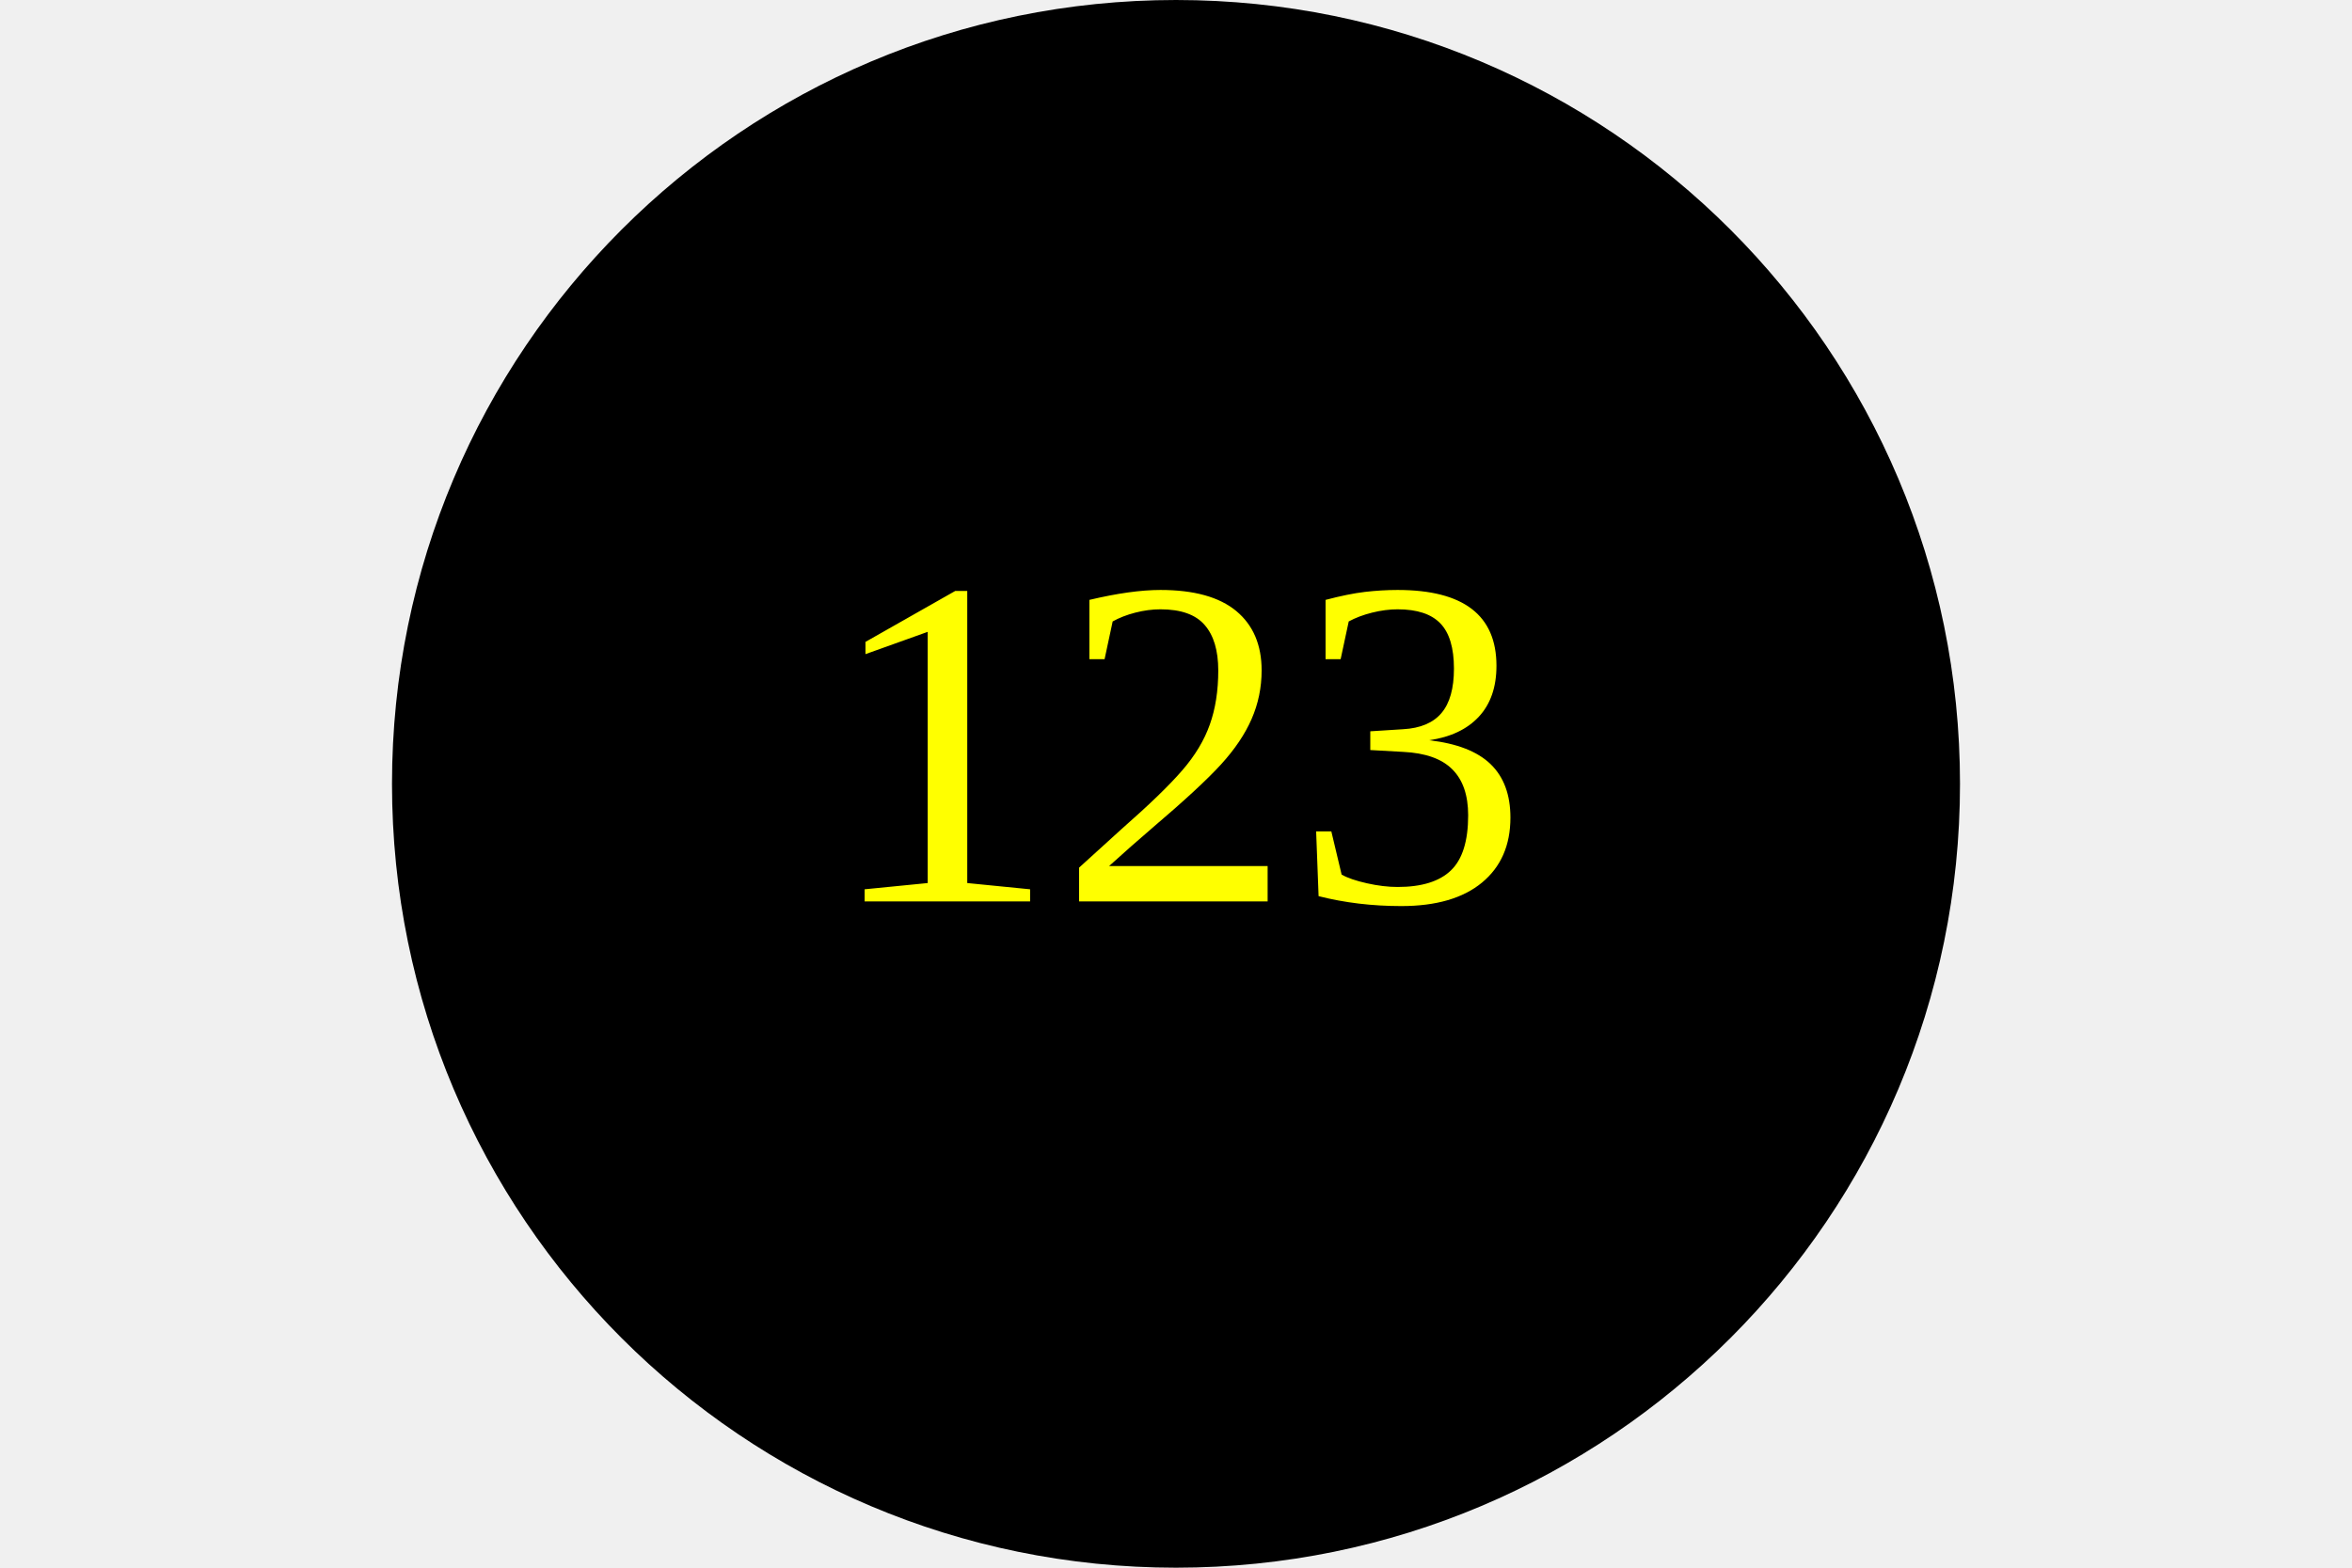
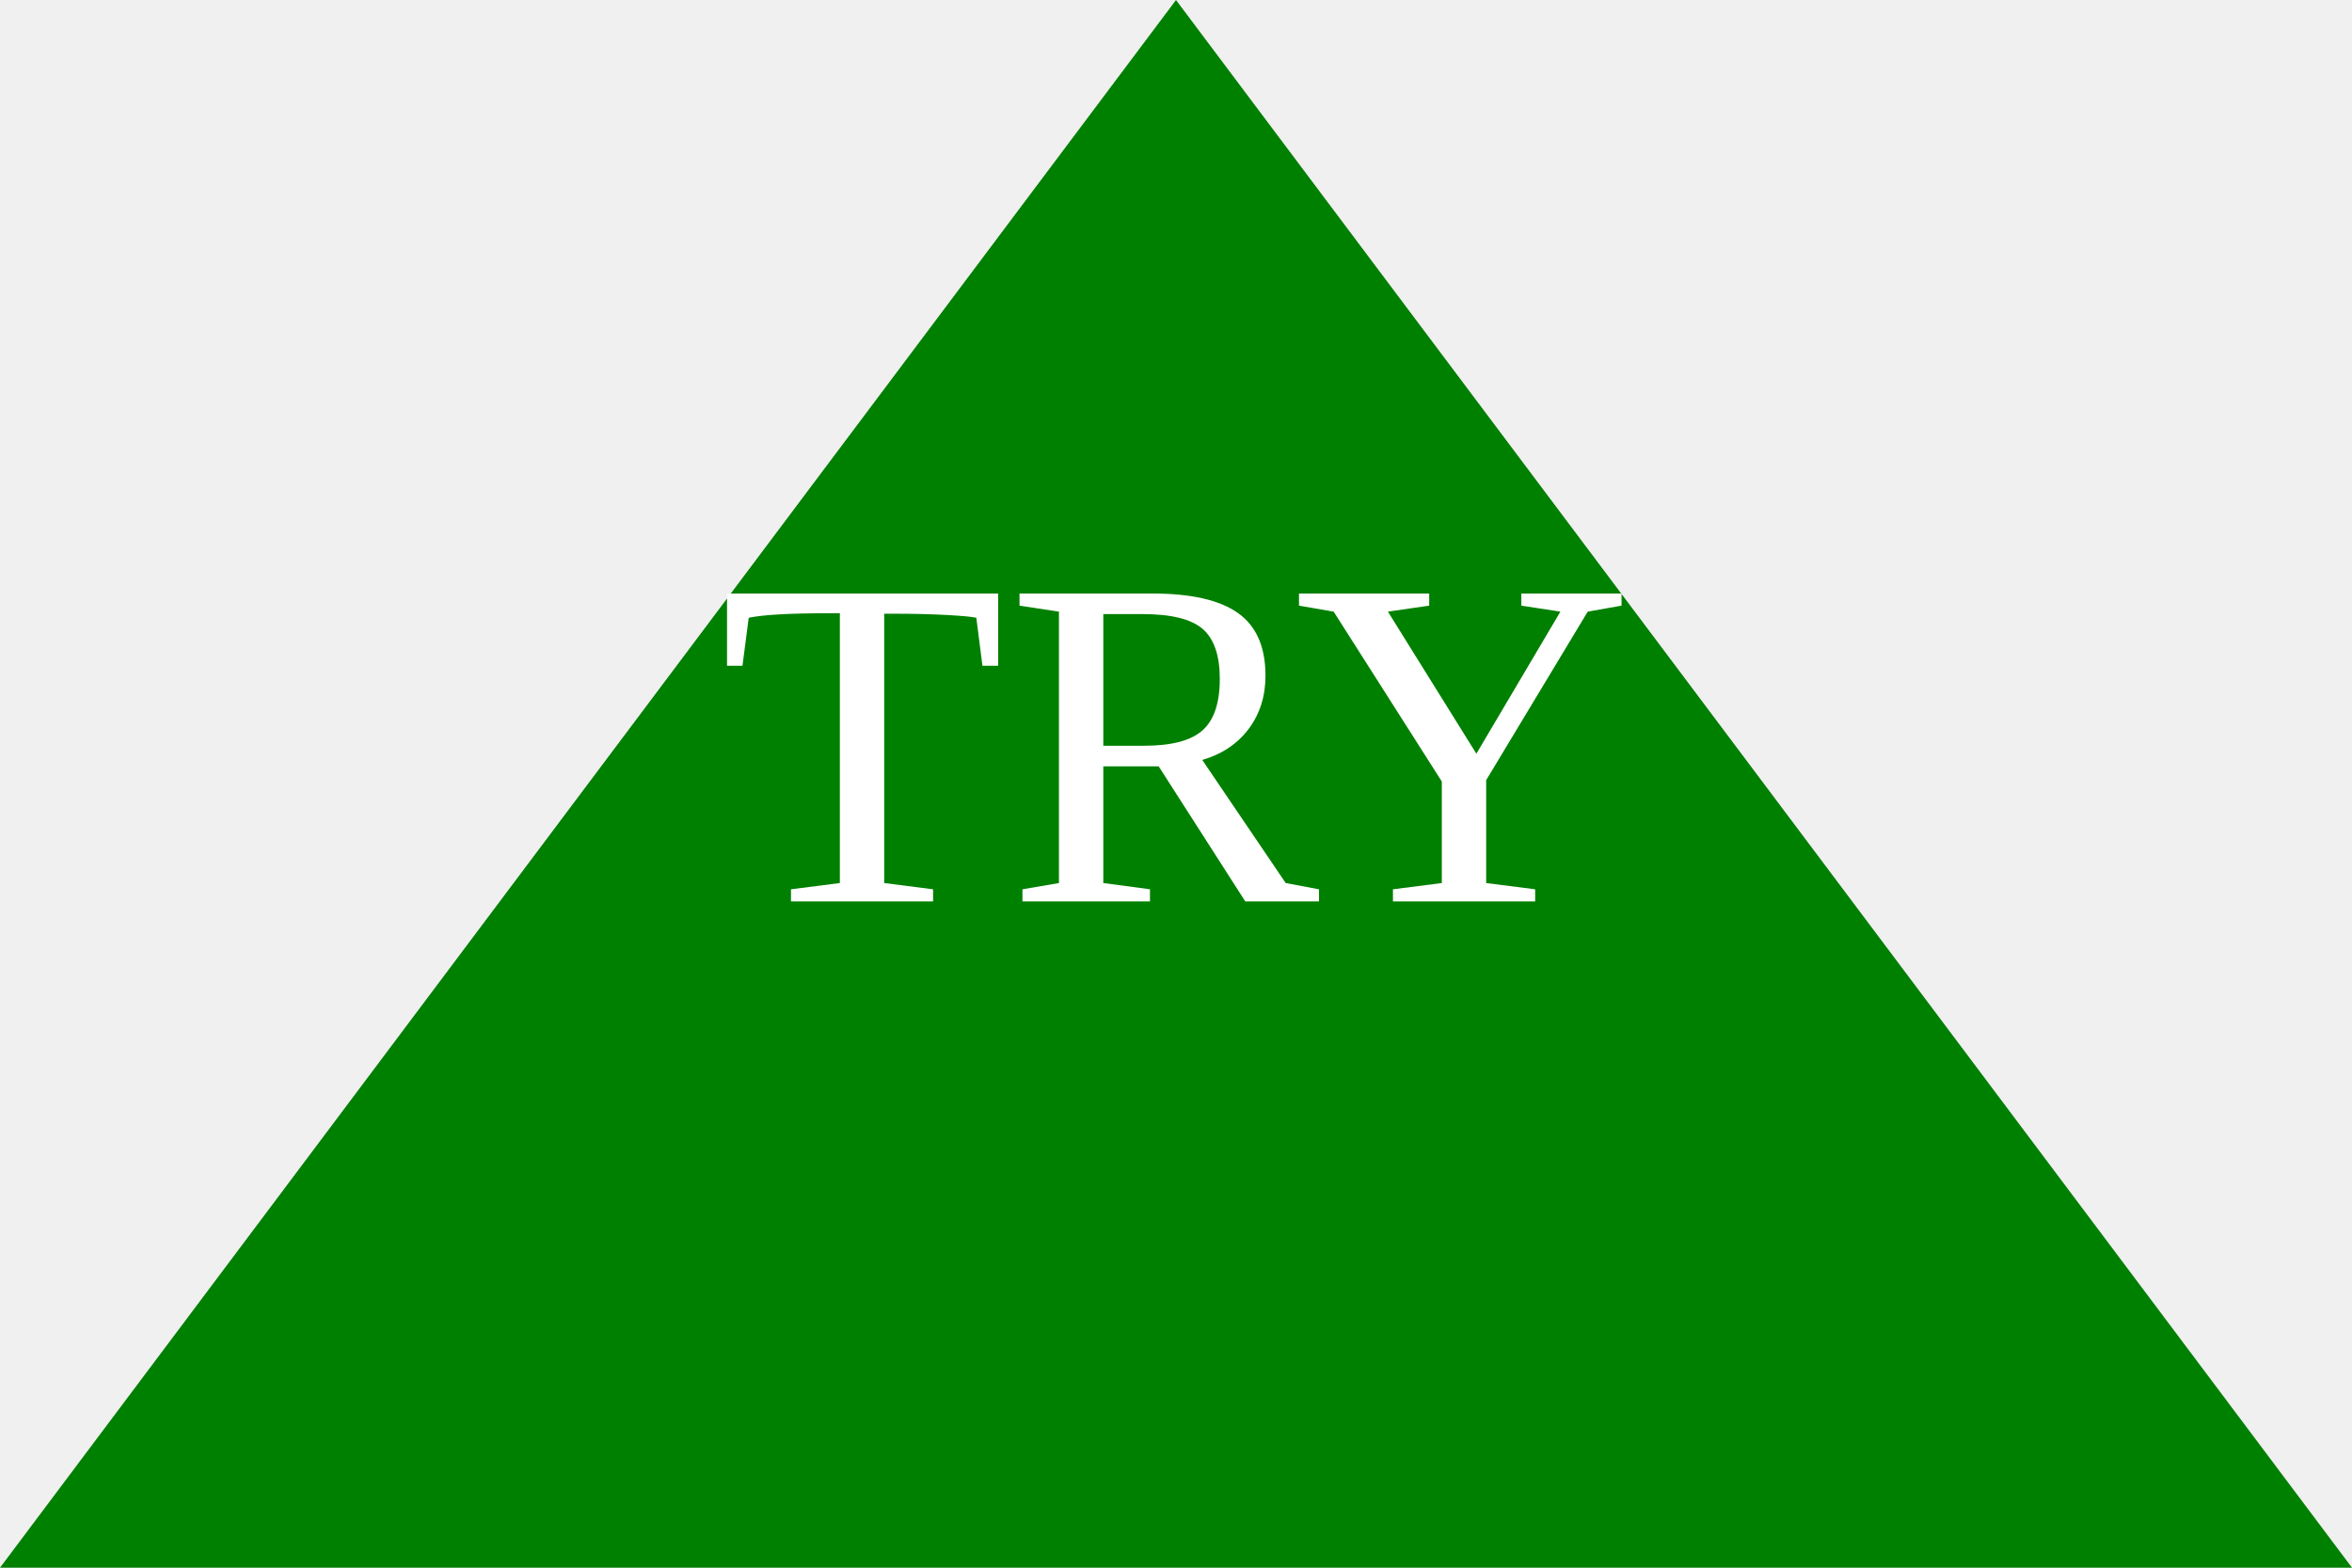
<svg xmlns="http://www.w3.org/2000/svg" version="1.1" width="300" height="200">
-   <circle cx="150" cy="100" r="100" fill="black" />
-   <text x="150" y="115" font-size="60" text-anchor="middle" fill="yellow">123</text>
+   <polygon points="0 200, 150 0, 300 200" fill="Green" />
+   <text x="150" y="115" font-size="60" text-anchor="middle" fill="white">TRY</text>
</svg>
